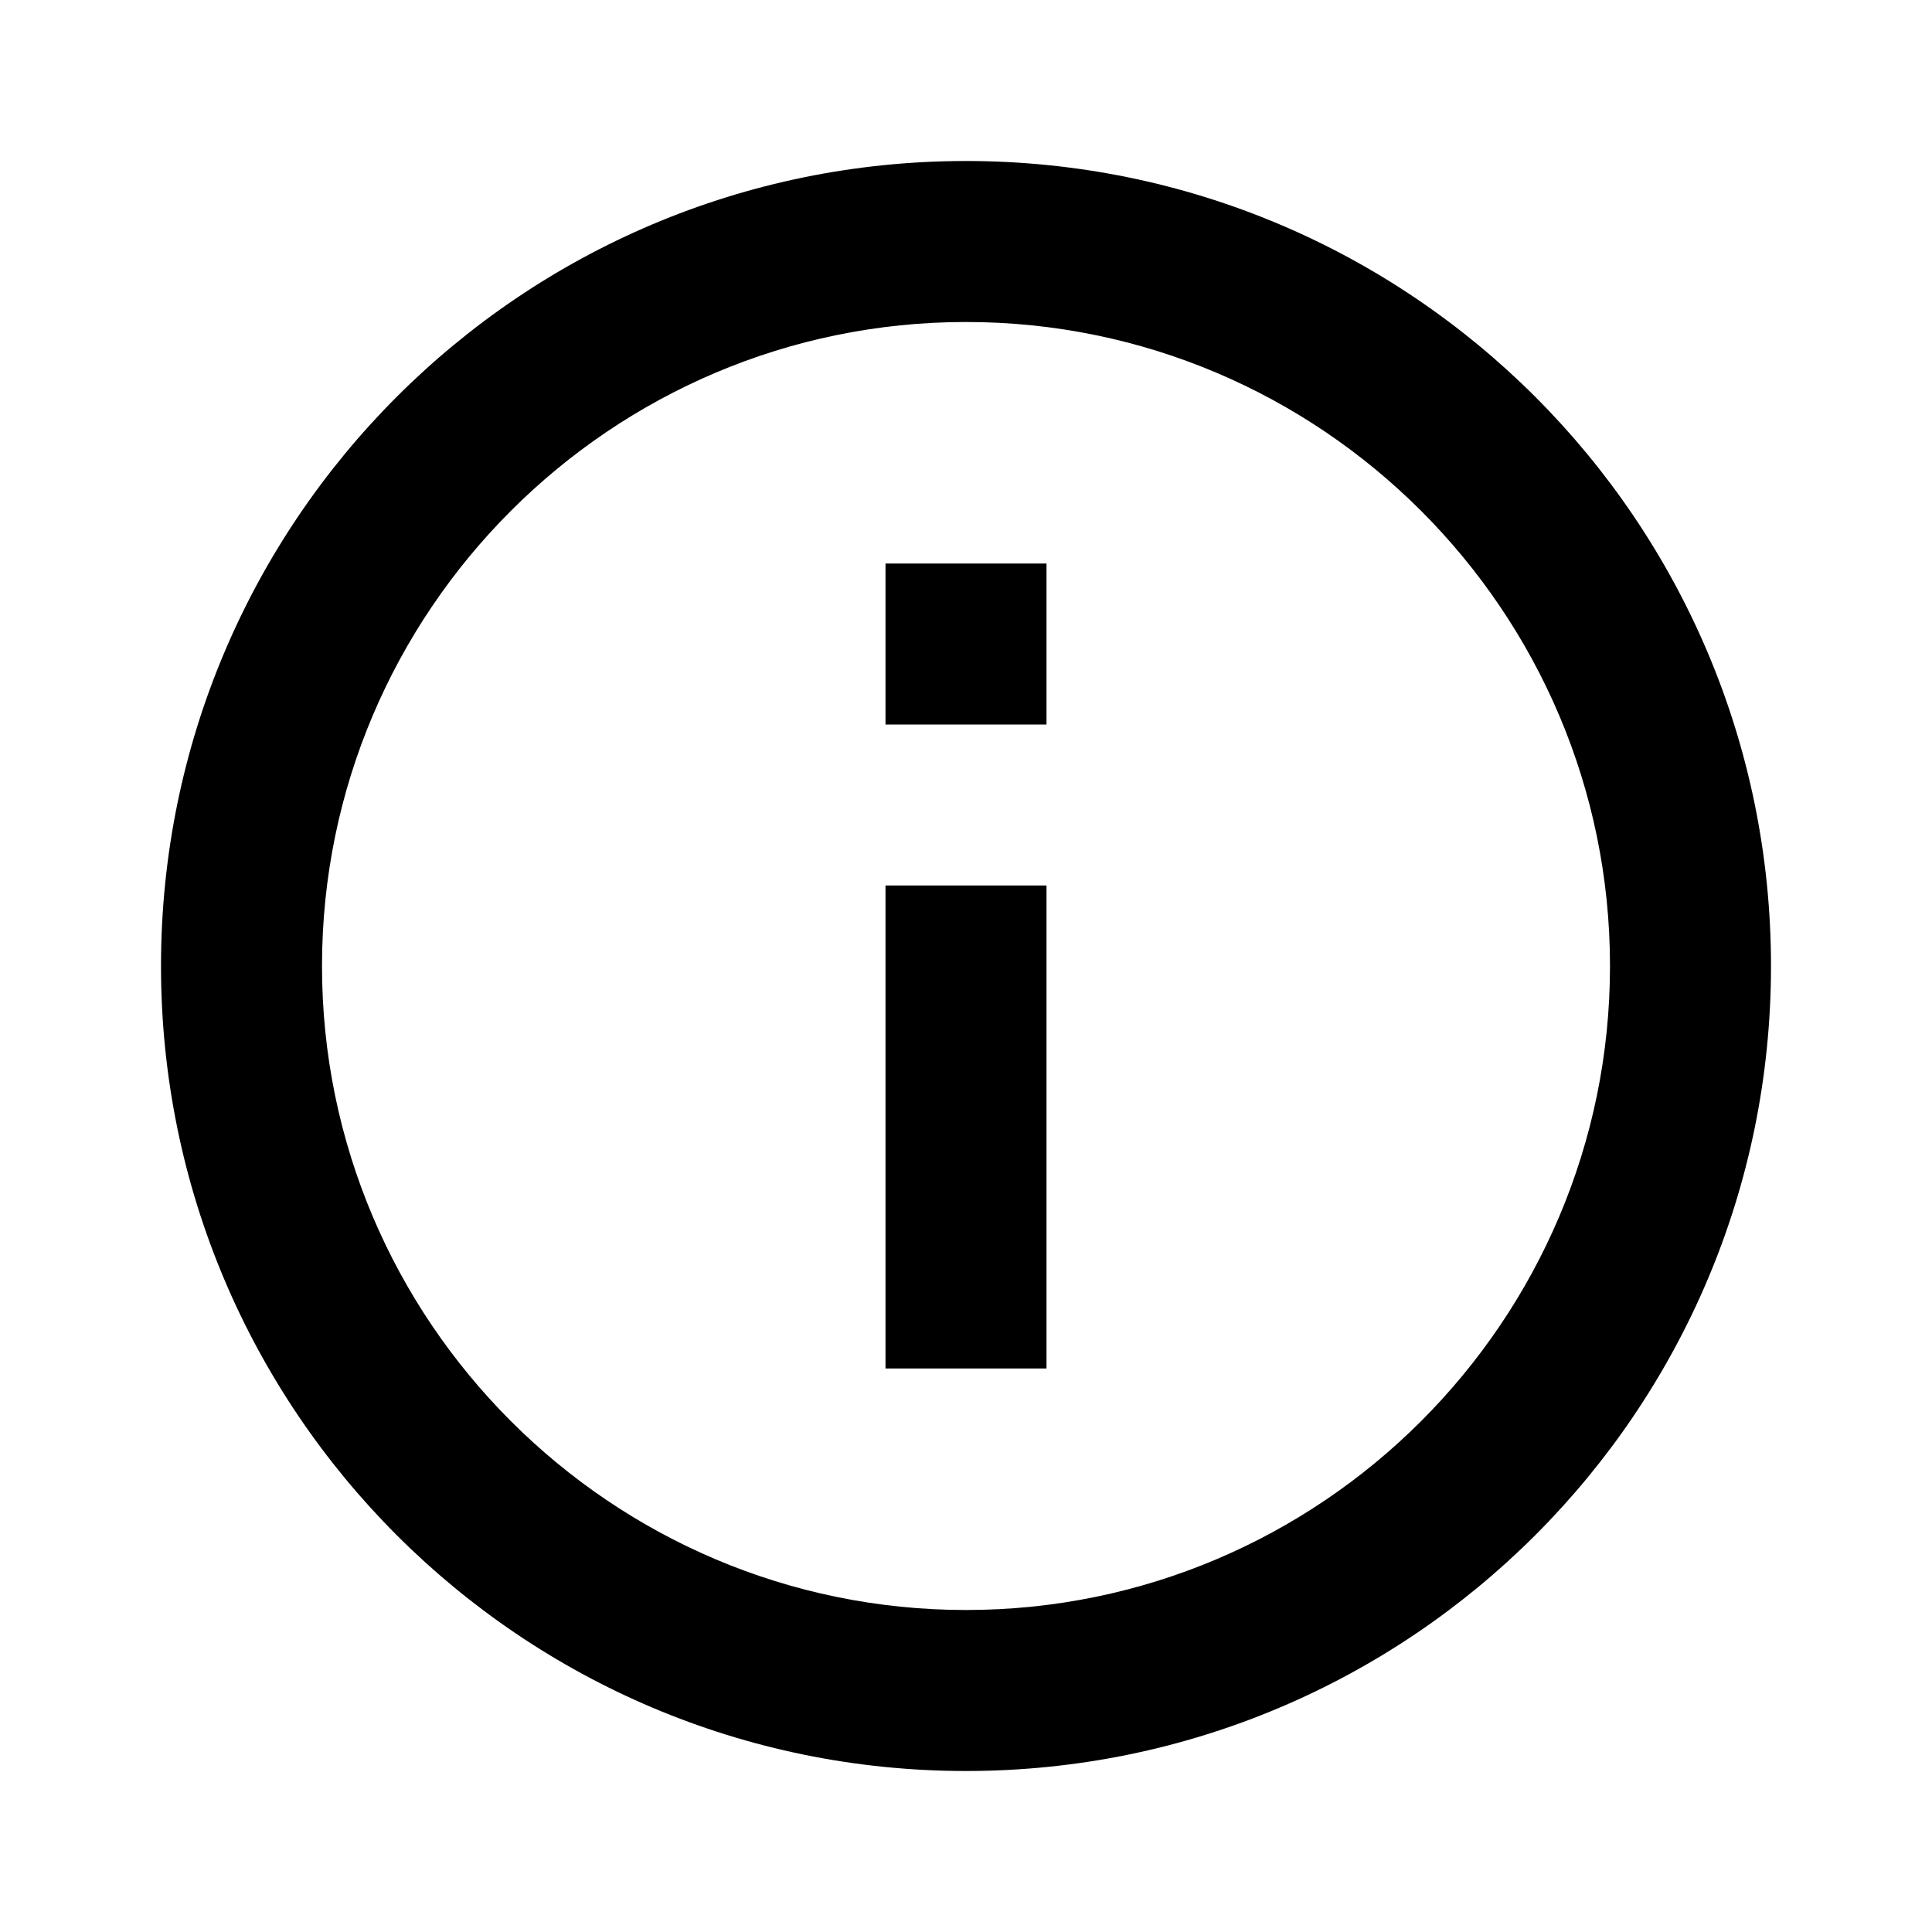
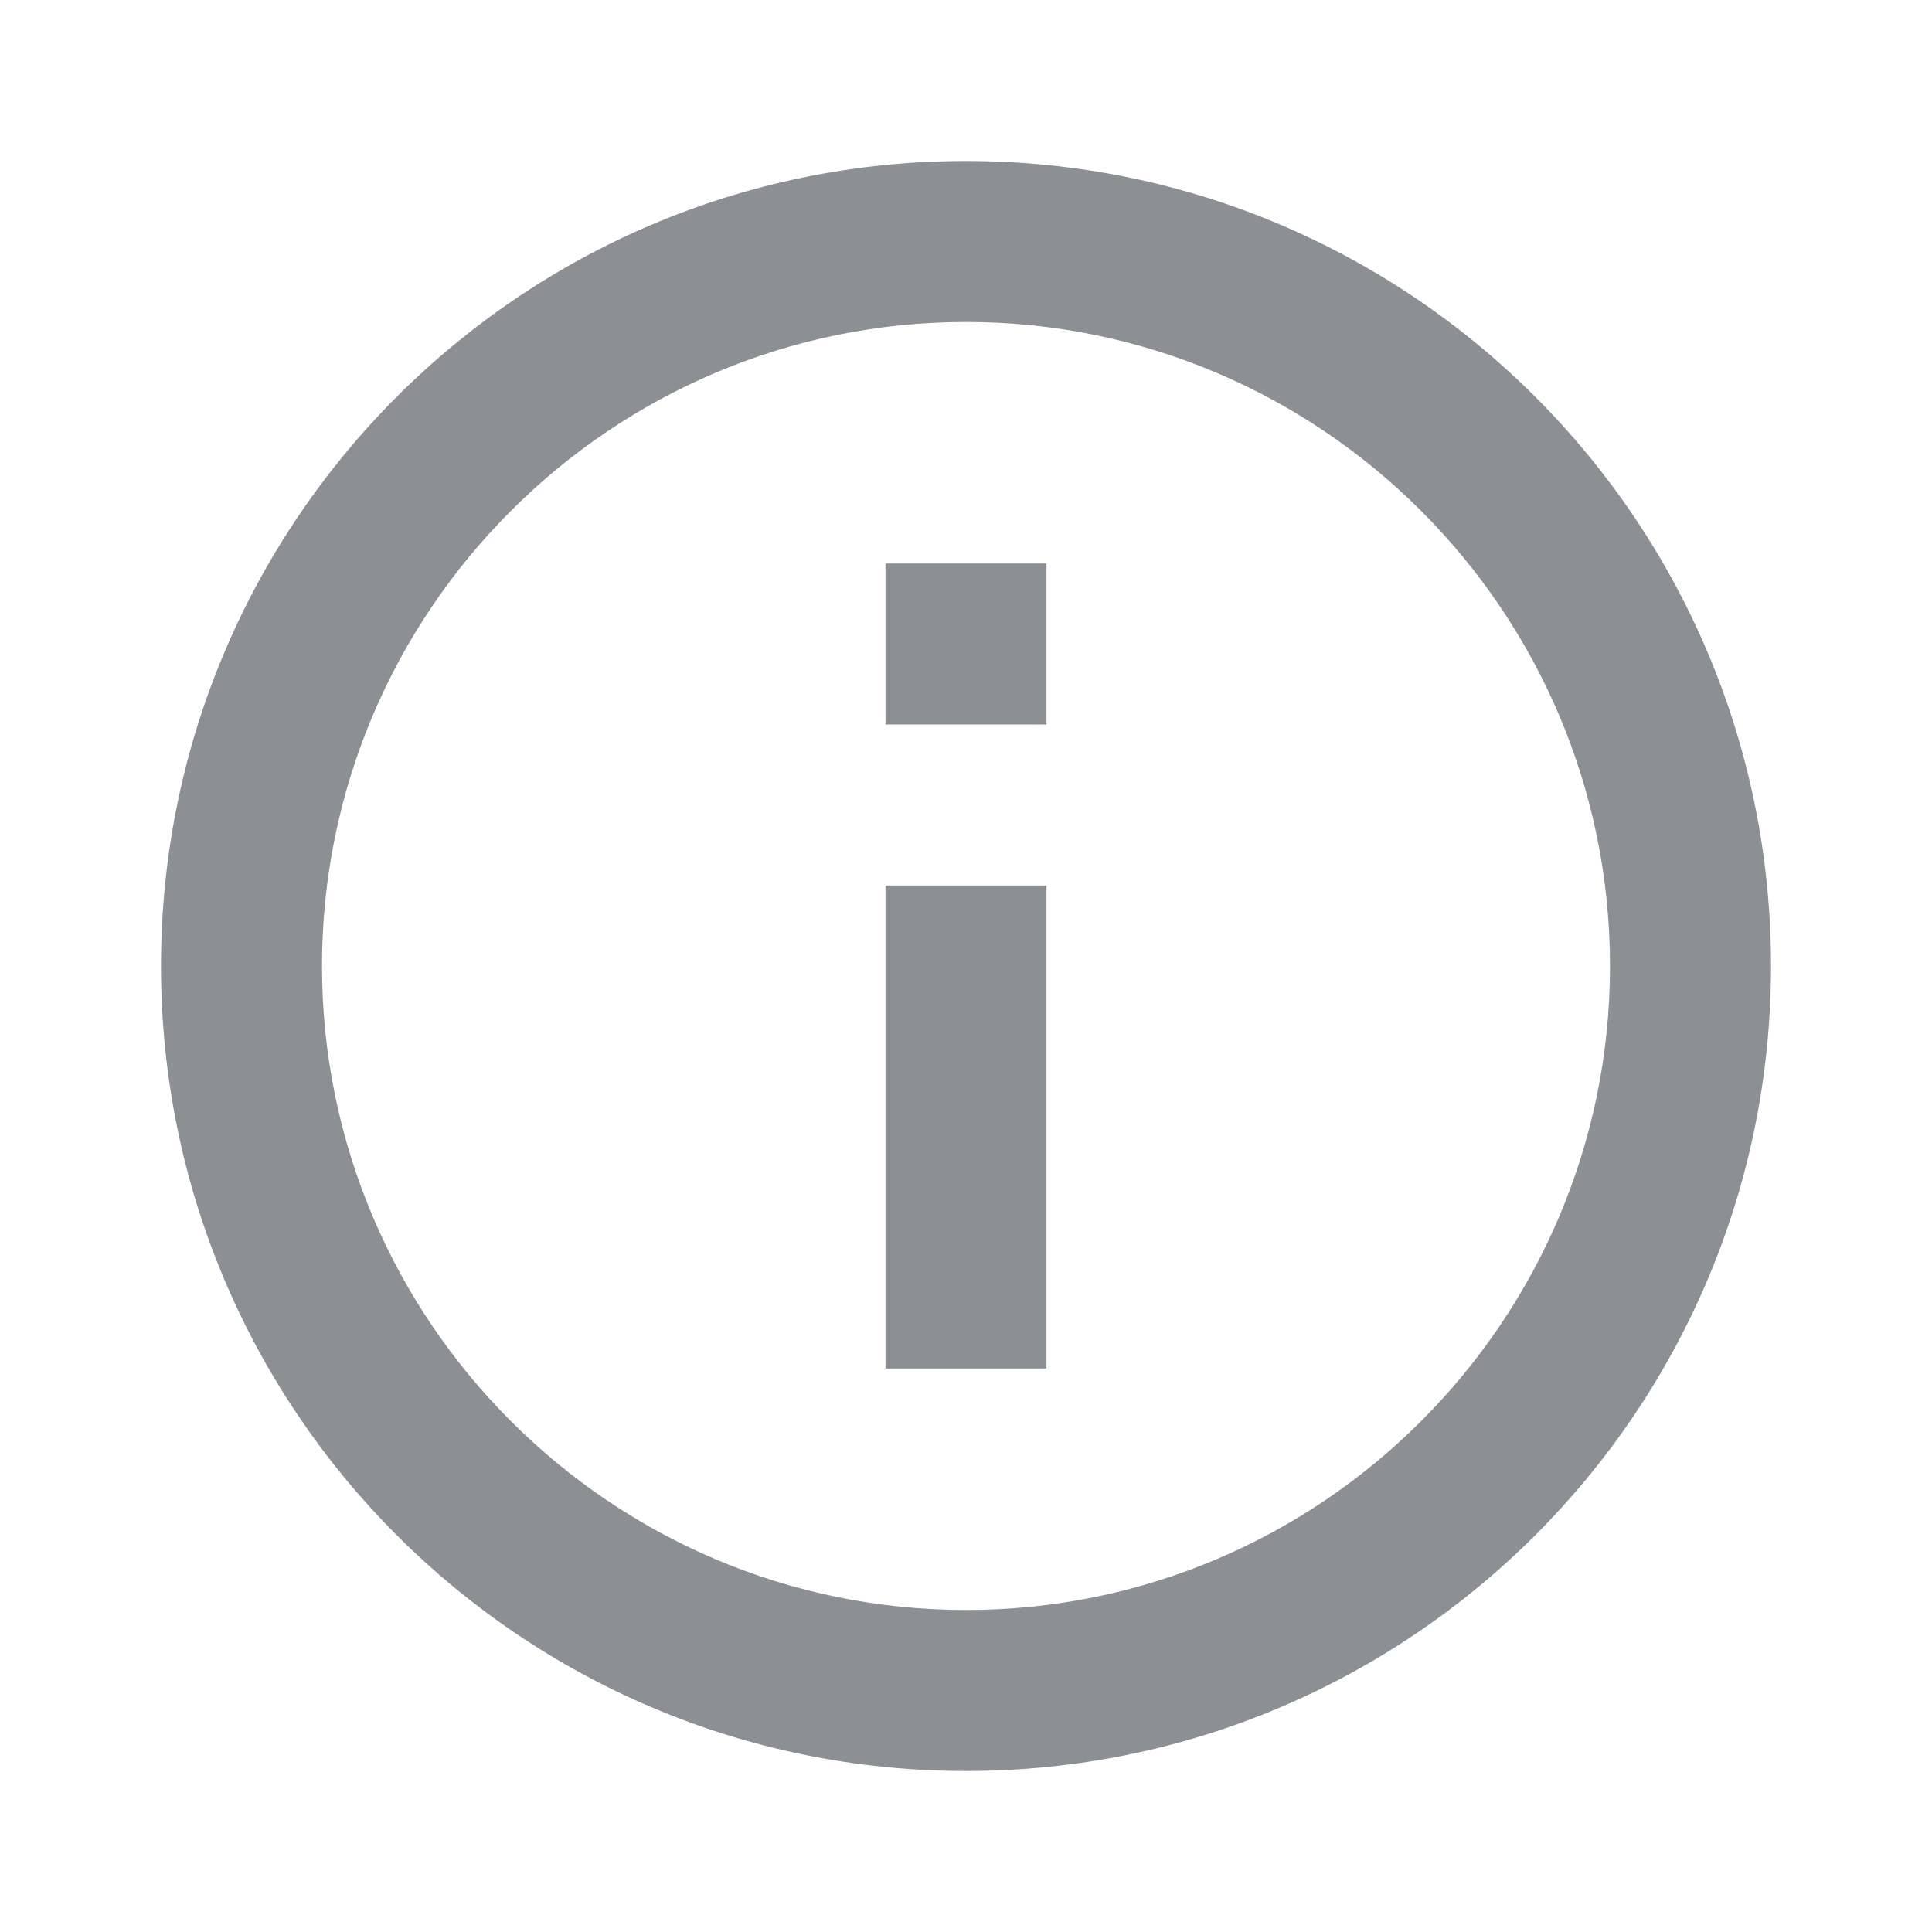
- <svg xmlns="http://www.w3.org/2000/svg" class="gridicon gridicons-info-outline needs-offset" height="20" width="20" viewBox="0 0 24 24">
+ <svg xmlns="http://www.w3.org/2000/svg" class="gridicon gridicons-info-outline needs-offset" height="20" width="20" viewBox="0 0 24 24" fill="currentColor" color="#8c8f94">
  <g>
    <path d="M13 9h-2V7h2v2zm0 2h-2v6h2v-6zm-1-7c-4.41 0-8 3.59-8 8s3.59 8 8 8 8-3.59 8-8-3.59-8-8-8m0-2c5.523 0 10 4.477 10 10s-4.477 10-10 10S2 17.523 2 12 6.477 2 12 2z">
		</path>
  </g>
</svg>
